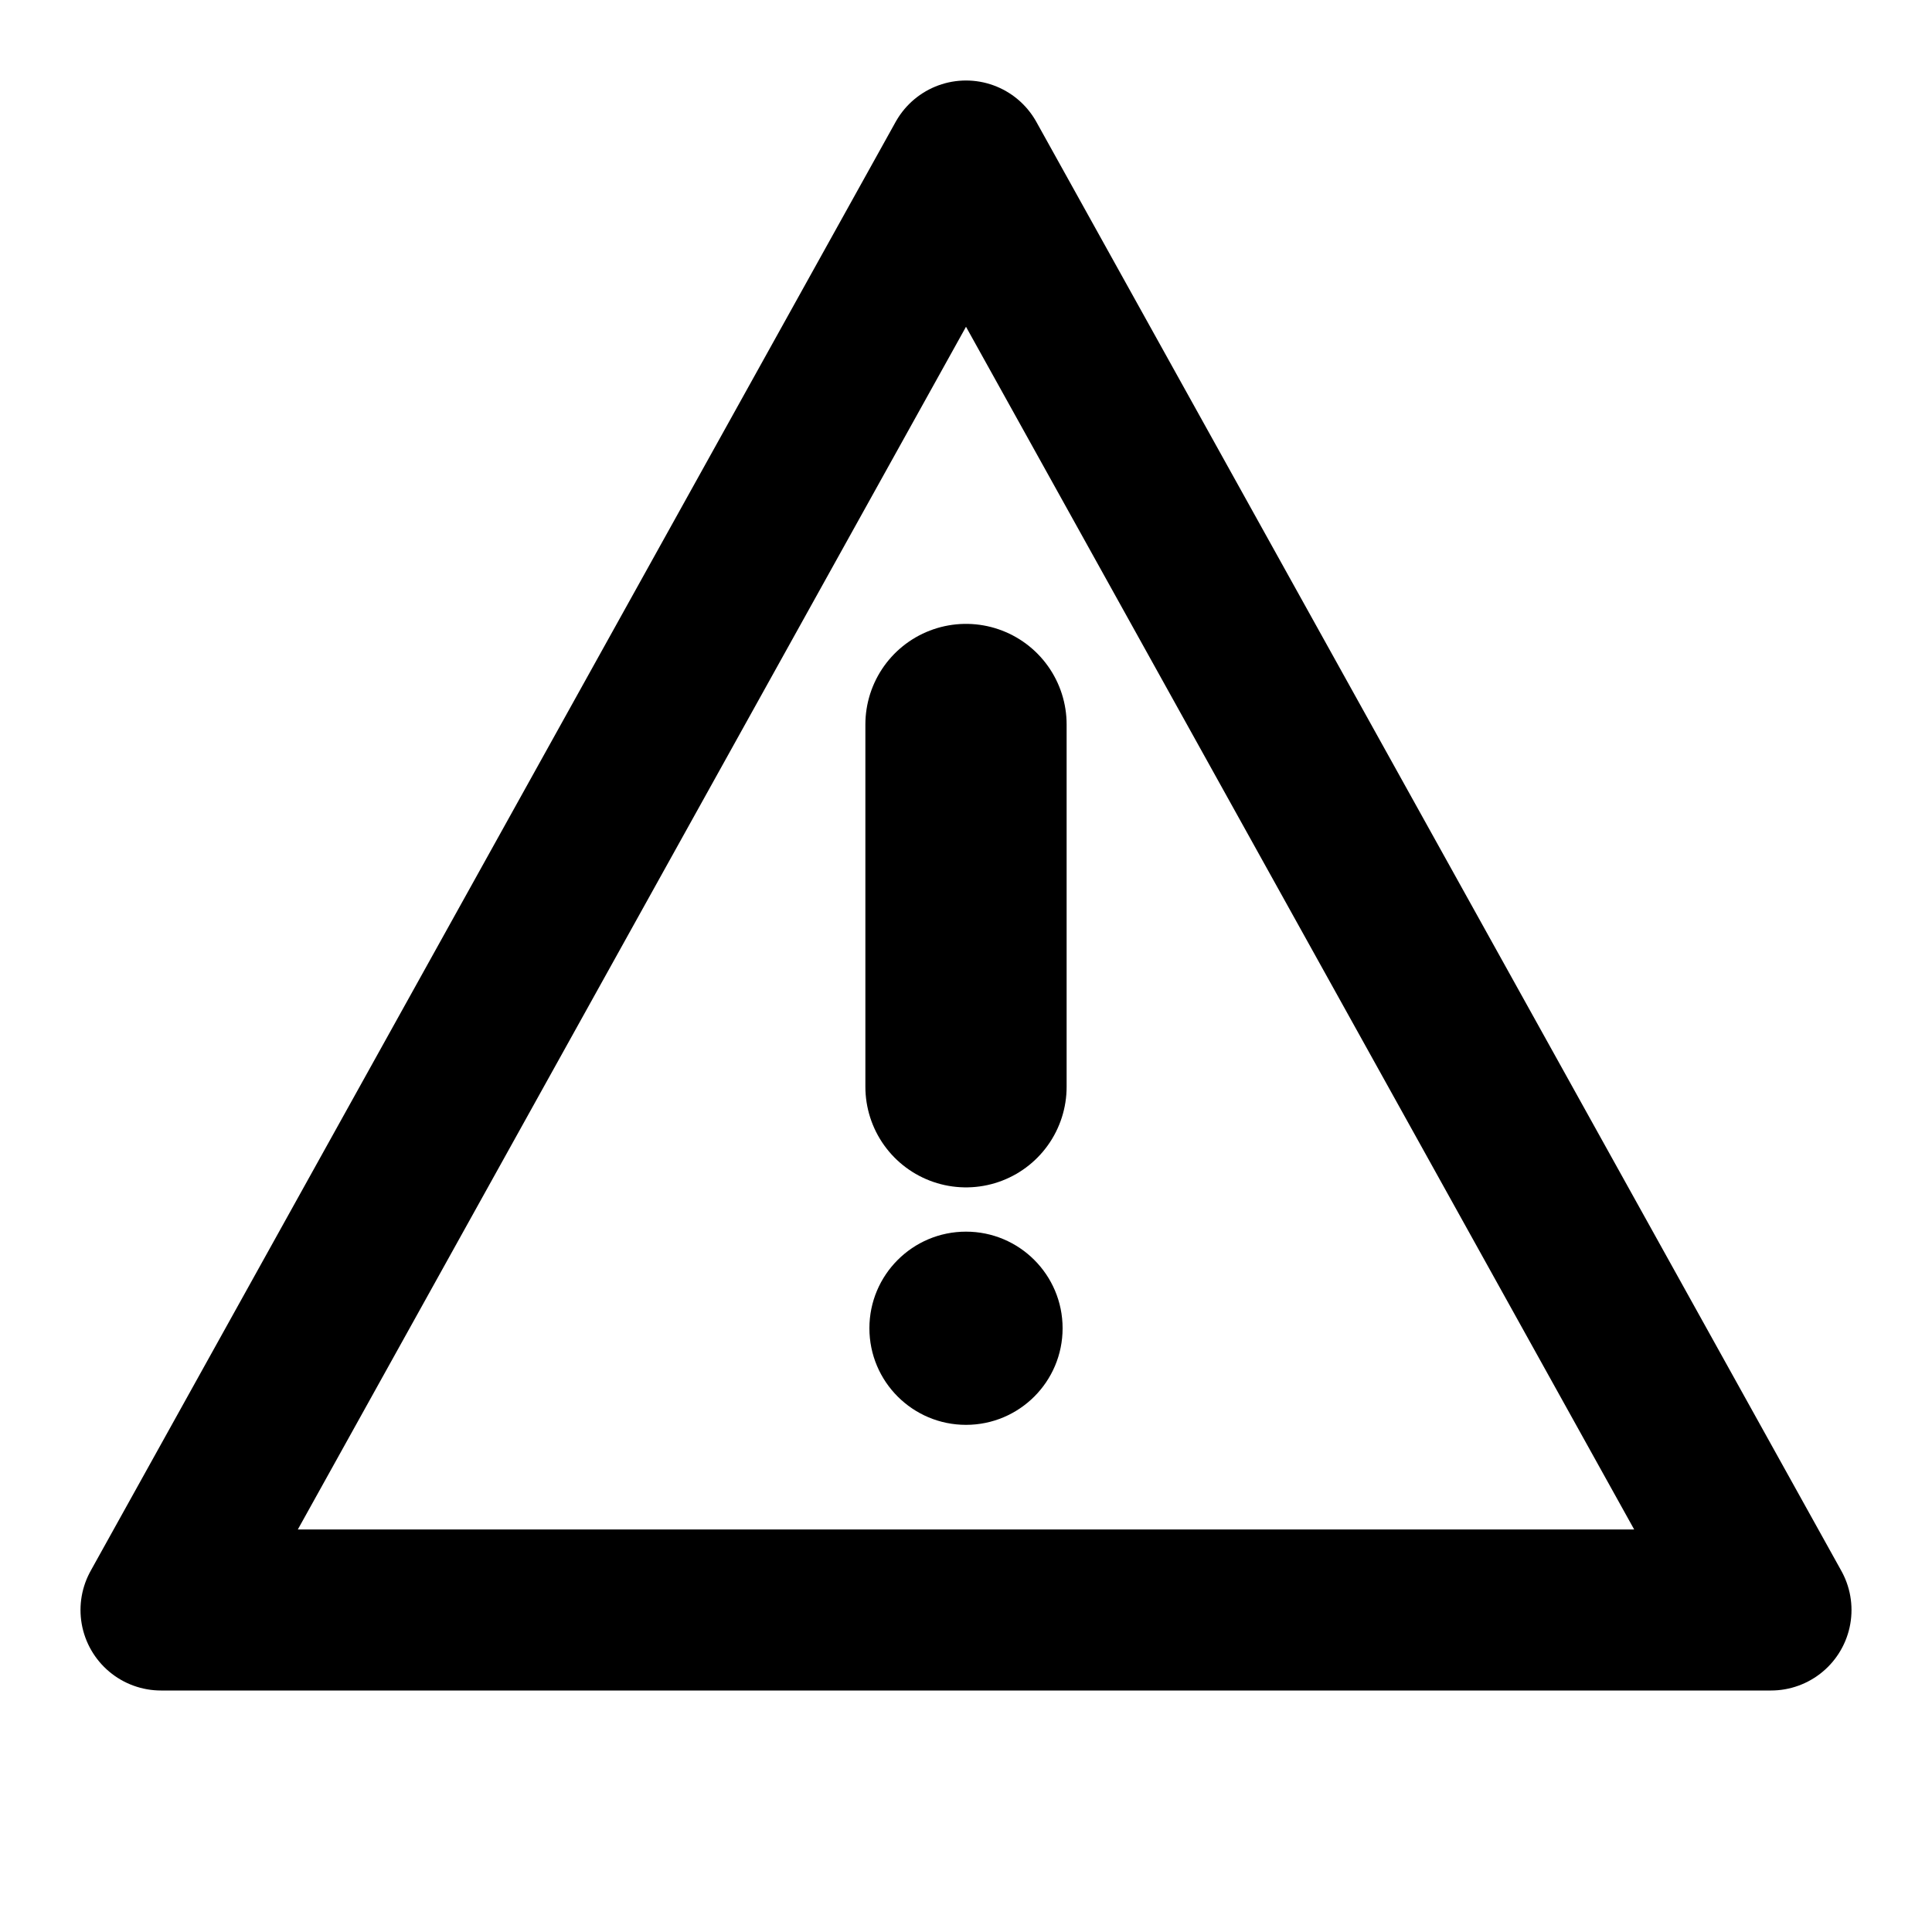
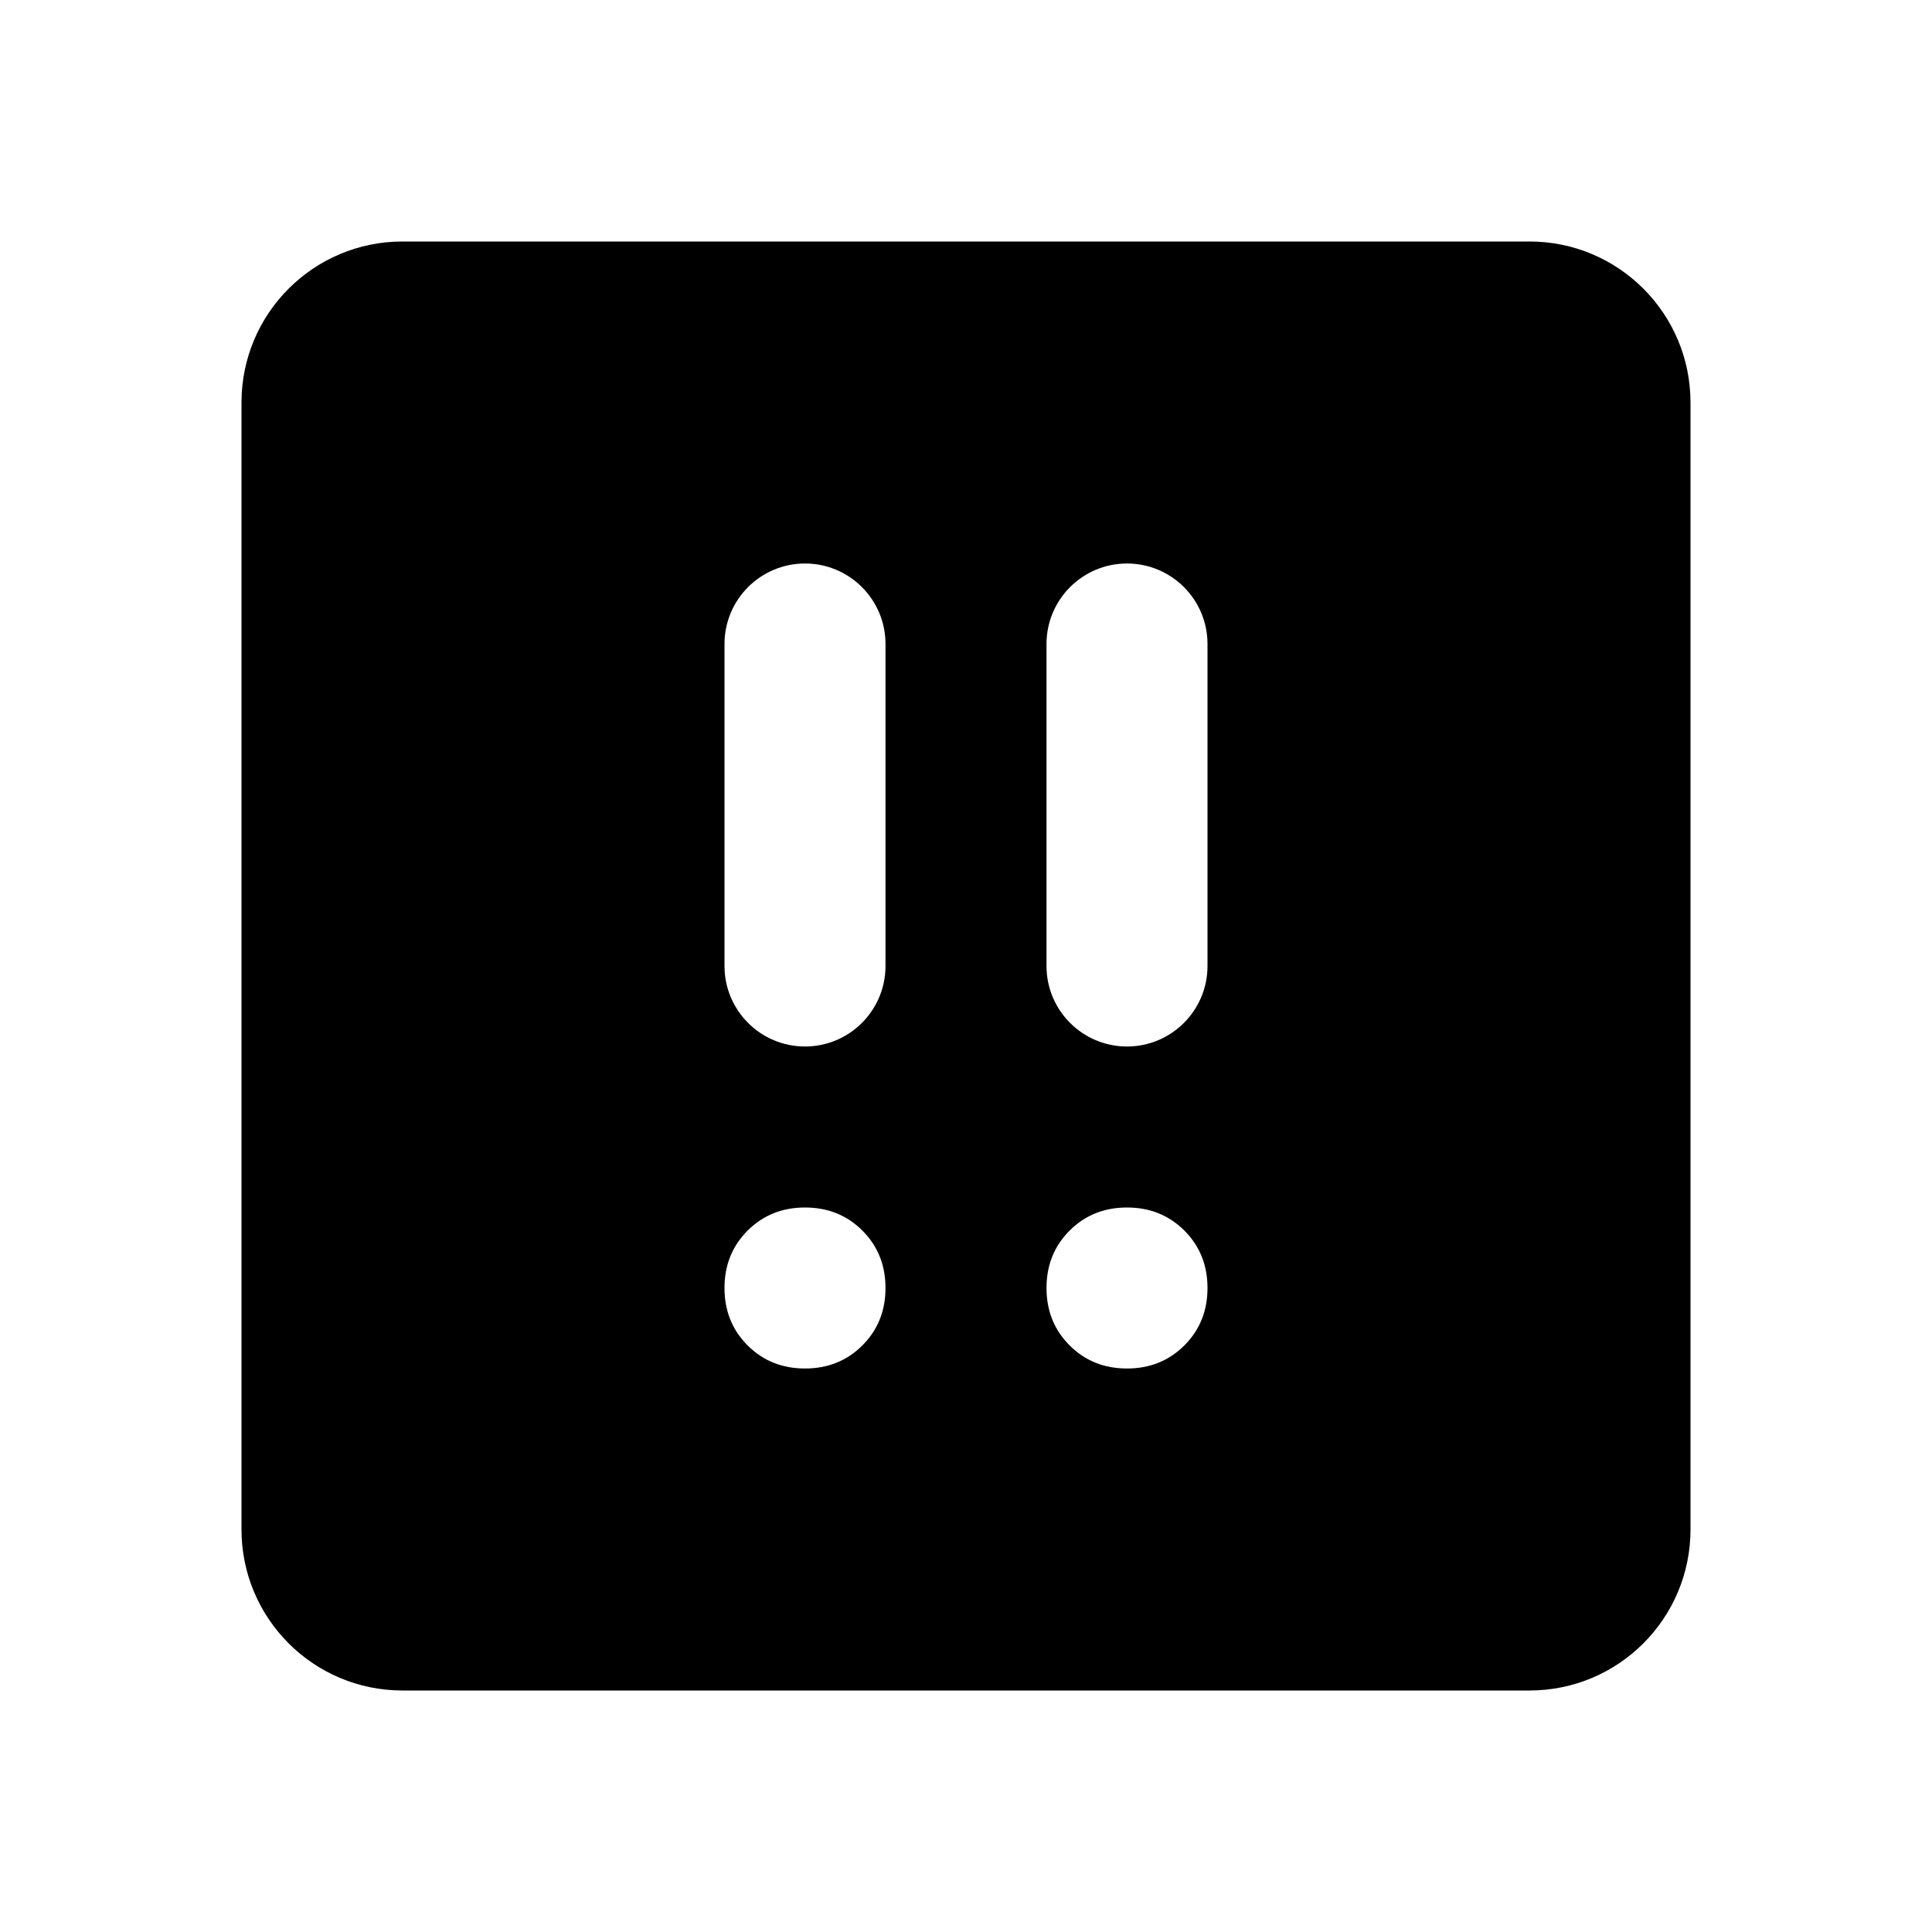
- <svg xmlns="http://www.w3.org/2000/svg" id="exclaimation" width="24" height="24" viewBox="0 0 24 24" fill="none">
-   <path d="M12 2L2 20h20L12 2z" stroke="currentColor" stroke-width="2" stroke-linecap="round" stroke-linejoin="round" />
-   <line x1="12" y1="9" x2="12" y2="13.5" stroke="currentColor" stroke-width="2.5" stroke-linecap="round" />
-   <circle cx="12" cy="16.5" r="1.2" fill="currentColor" />
+ <svg xmlns="http://www.w3.org/2000/svg" id="exclaimation" width="24" height="24" viewBox="0 0 24 24" fill="currentColor" aria-hidden="true">
+   <g>
+     <path fill="currentColor" d="M19 3c1.105 0 2 0.895 2 2v14c0 1.105 -0.895 2 -2 2H5c-1.105 0 -2 -0.895 -2 -2V5c0 -1.105 0.895 -2 2 -2zm-9 12c-0.283 0 -0.521 0.095 -0.713 0.287S9 15.717 9 16s0.095 0.521 0.287 0.713S9.717 17 10 17c0.283 0 0.521 -0.095 0.713 -0.287S11 16.283 11 16s-0.095 -0.521 -0.287 -0.713S10.283 15 10 15m4 0c-0.283 0 -0.521 0.095 -0.713 0.287S13 15.717 13 16s0.095 0.521 0.287 0.713S13.717 17 14 17s0.521 -0.095 0.713 -0.287S15 16.283 15 16s-0.095 -0.521 -0.287 -0.713S14.283 15 14 15m-4 -8c-0.552 0 -1 0.448 -1 1v4c0 0.552 0.448 1 1 1 0.552 0 1 -0.448 1 -1V8c0 -0.552 -0.448 -1 -1 -1m4 0c-0.552 0 -1 0.448 -1 1v4c0 0.552 0.448 1 1 1s1 -0.448 1 -1V8c0 -0.552 -0.448 -1 -1 -1" stroke-width="1" />
+   </g>
</svg>
